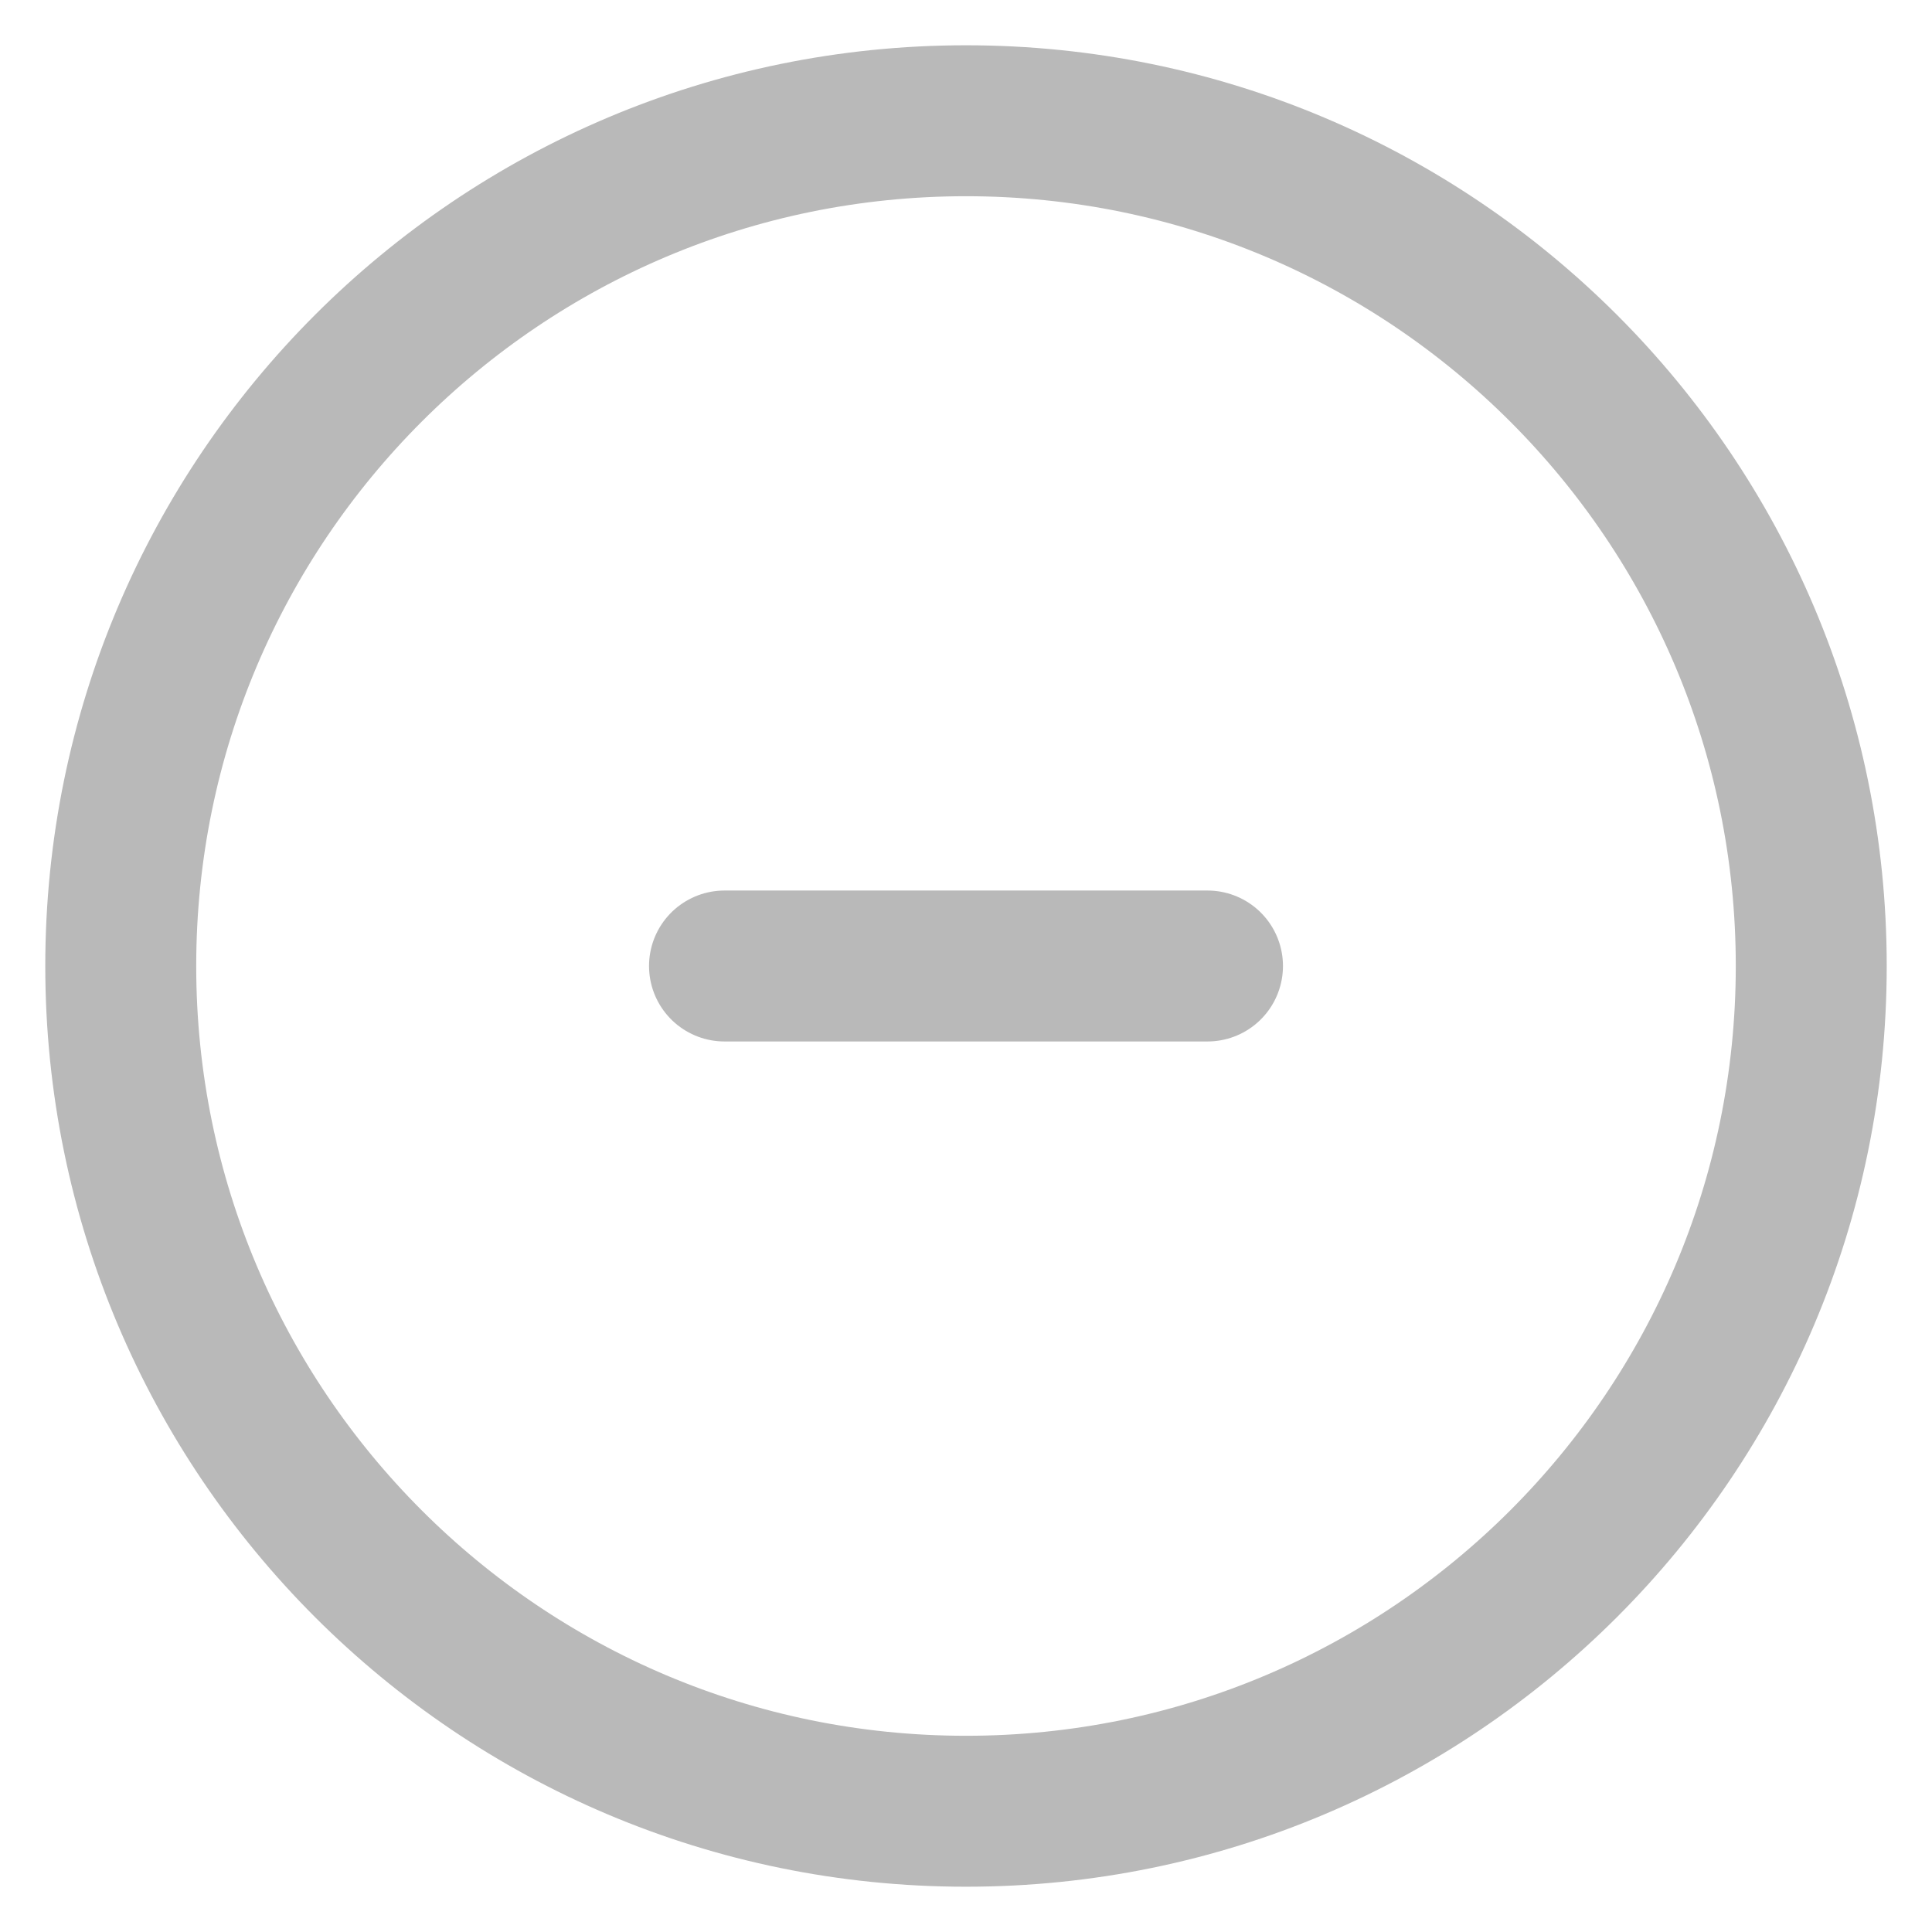
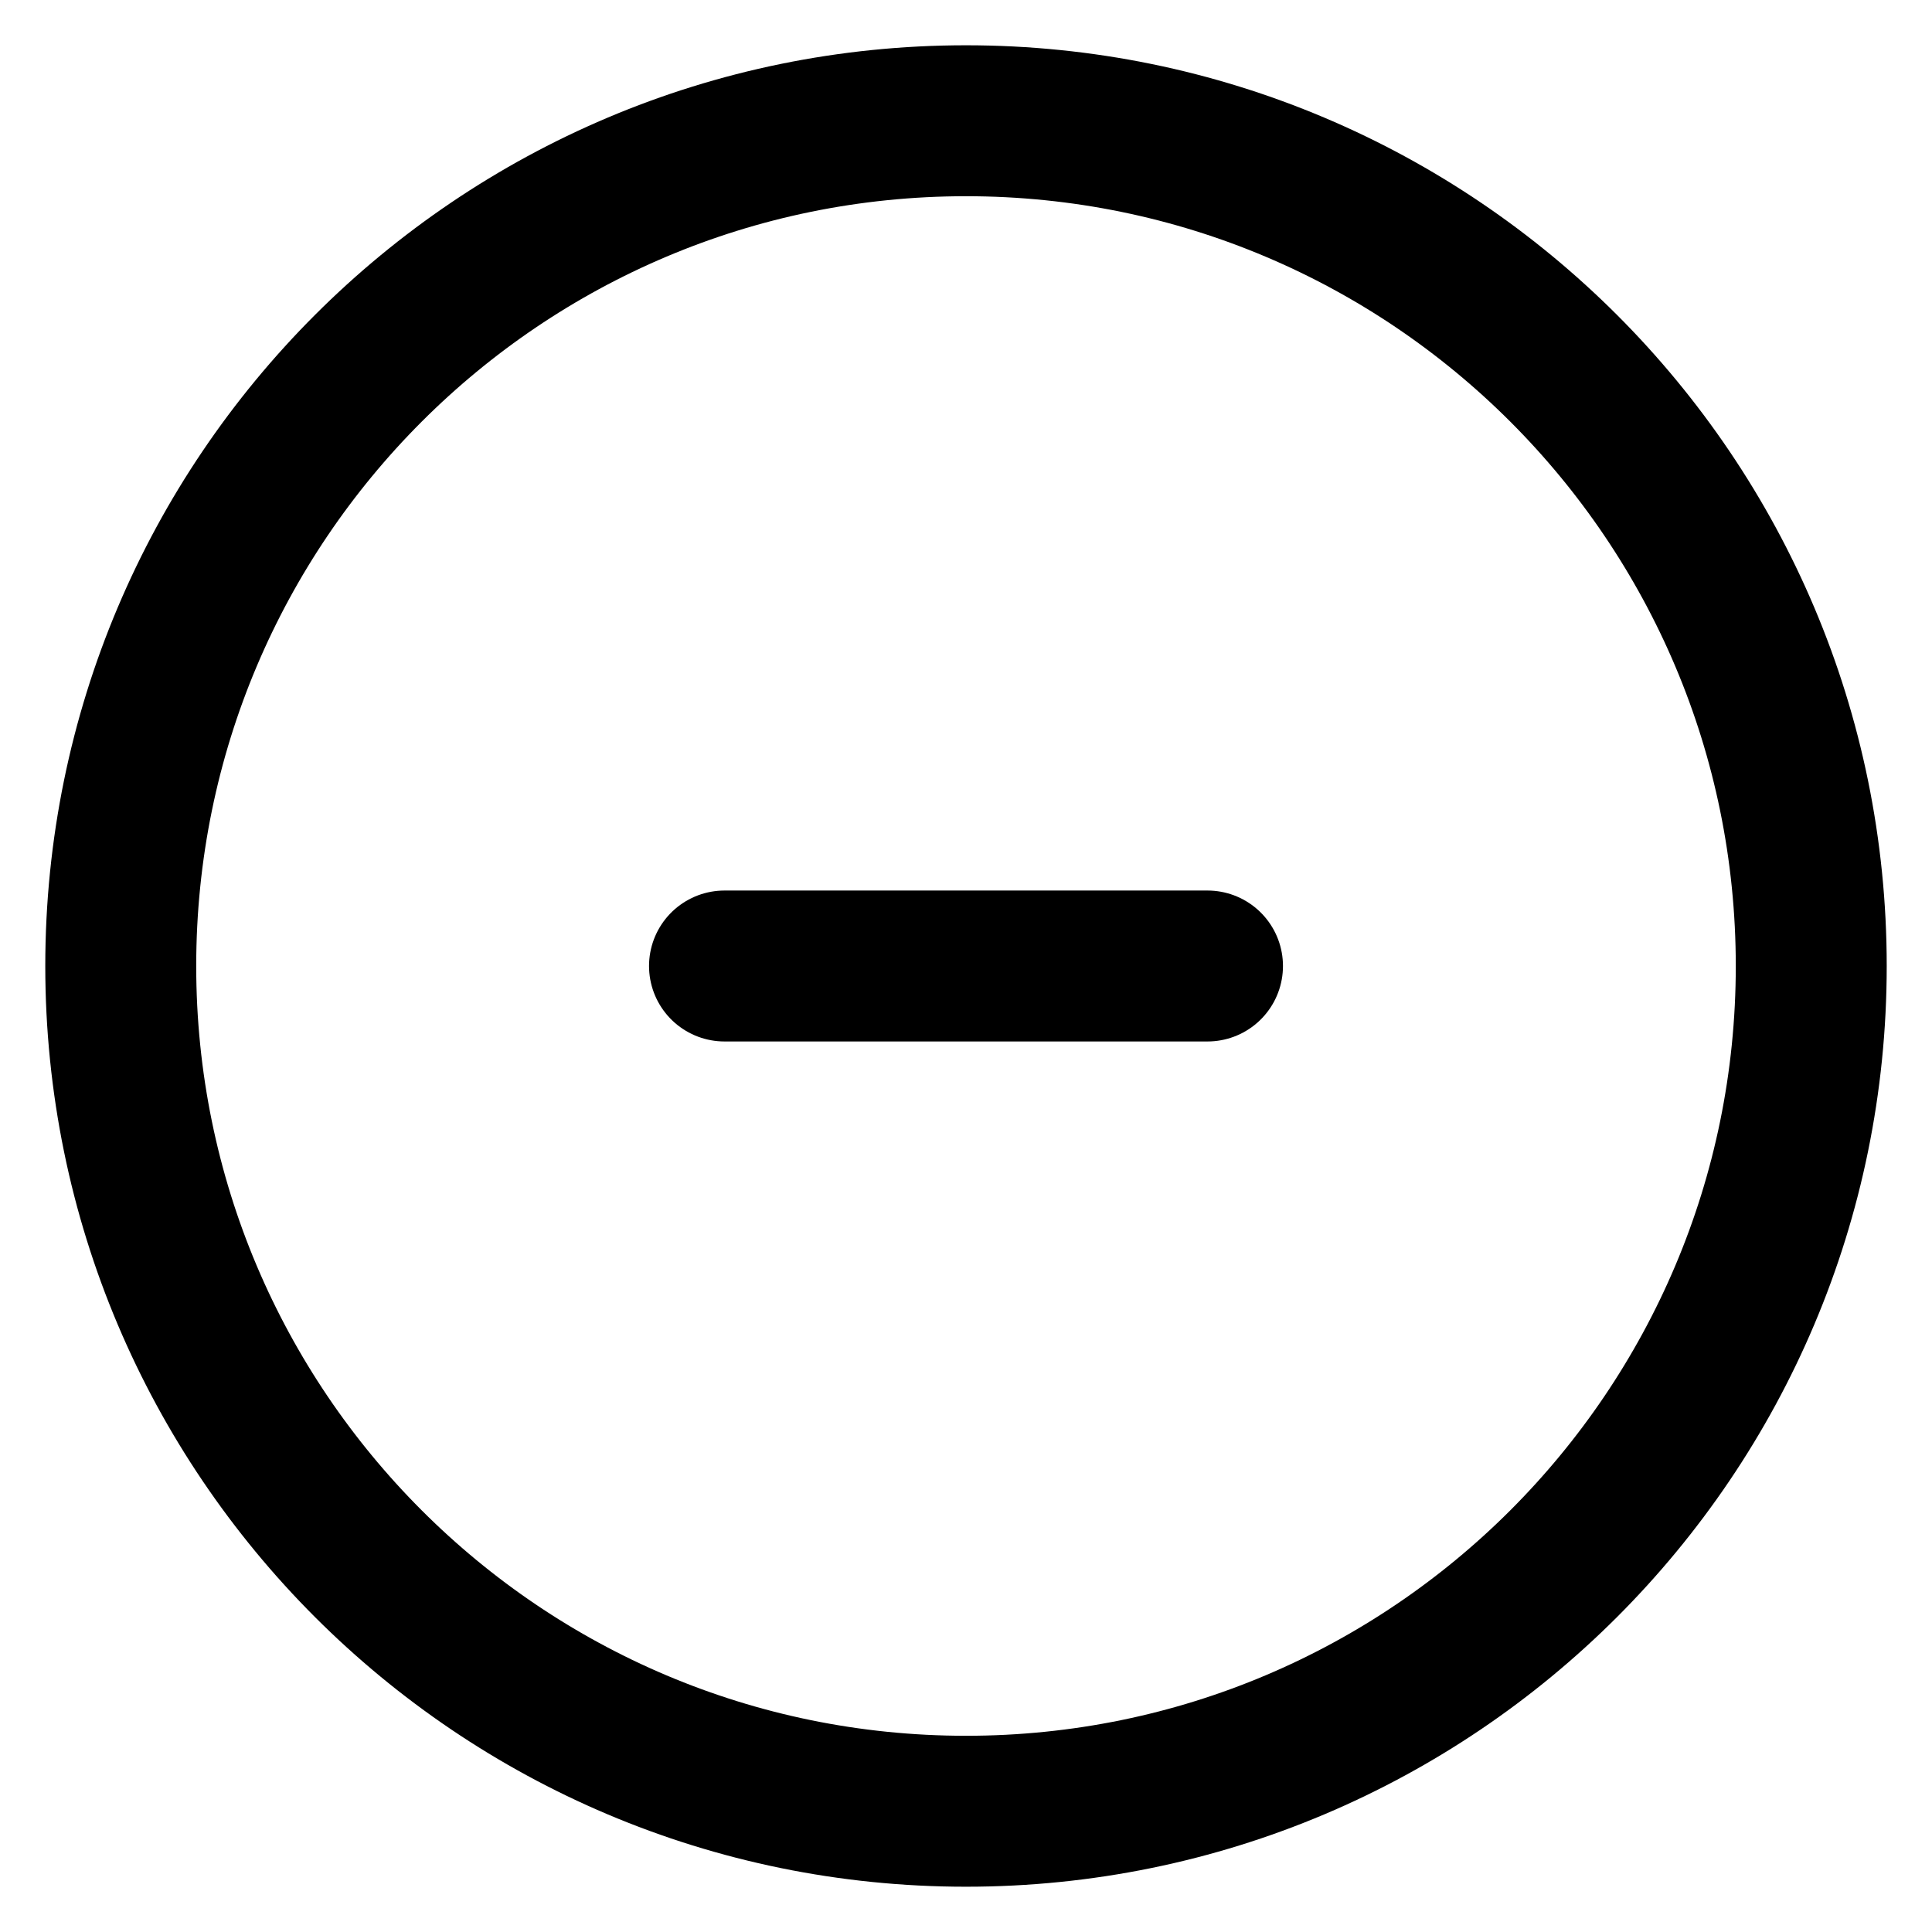
<svg xmlns="http://www.w3.org/2000/svg" width="16" height="16" viewBox="0 0 16 16" fill="none">
  <g id="Group 377">
-     <path id="Vector" d="M8 15C11.866 15 15 11.866 15 8C15 4.134 11.866 1 8 1C4.134 1 1 4.134 1 8C1 11.866 4.134 15 8 15Z" stroke="#B9B9B9" stroke-width="1.25" stroke-linecap="round" stroke-linejoin="round" />
-     <path id="Vector_2" d="M6 8H10" stroke="#B9B9B9" stroke-width="1.25" stroke-linecap="round" stroke-linejoin="round" />
+     <path id="Vector" d="M8 15C11.866 15 15 11.866 15 8C15 4.134 11.866 1 8 1C4.134 1 1 4.134 1 8C1 11.866 4.134 15 8 15Z" stroke="currentColor" stroke-width="1.25" stroke-linecap="round" stroke-linejoin="round" />
+     <path id="Vector_2" d="M6 8H10" stroke="currentColor" stroke-width="1.25" stroke-linecap="round" stroke-linejoin="round" />
  </g>
</svg>
